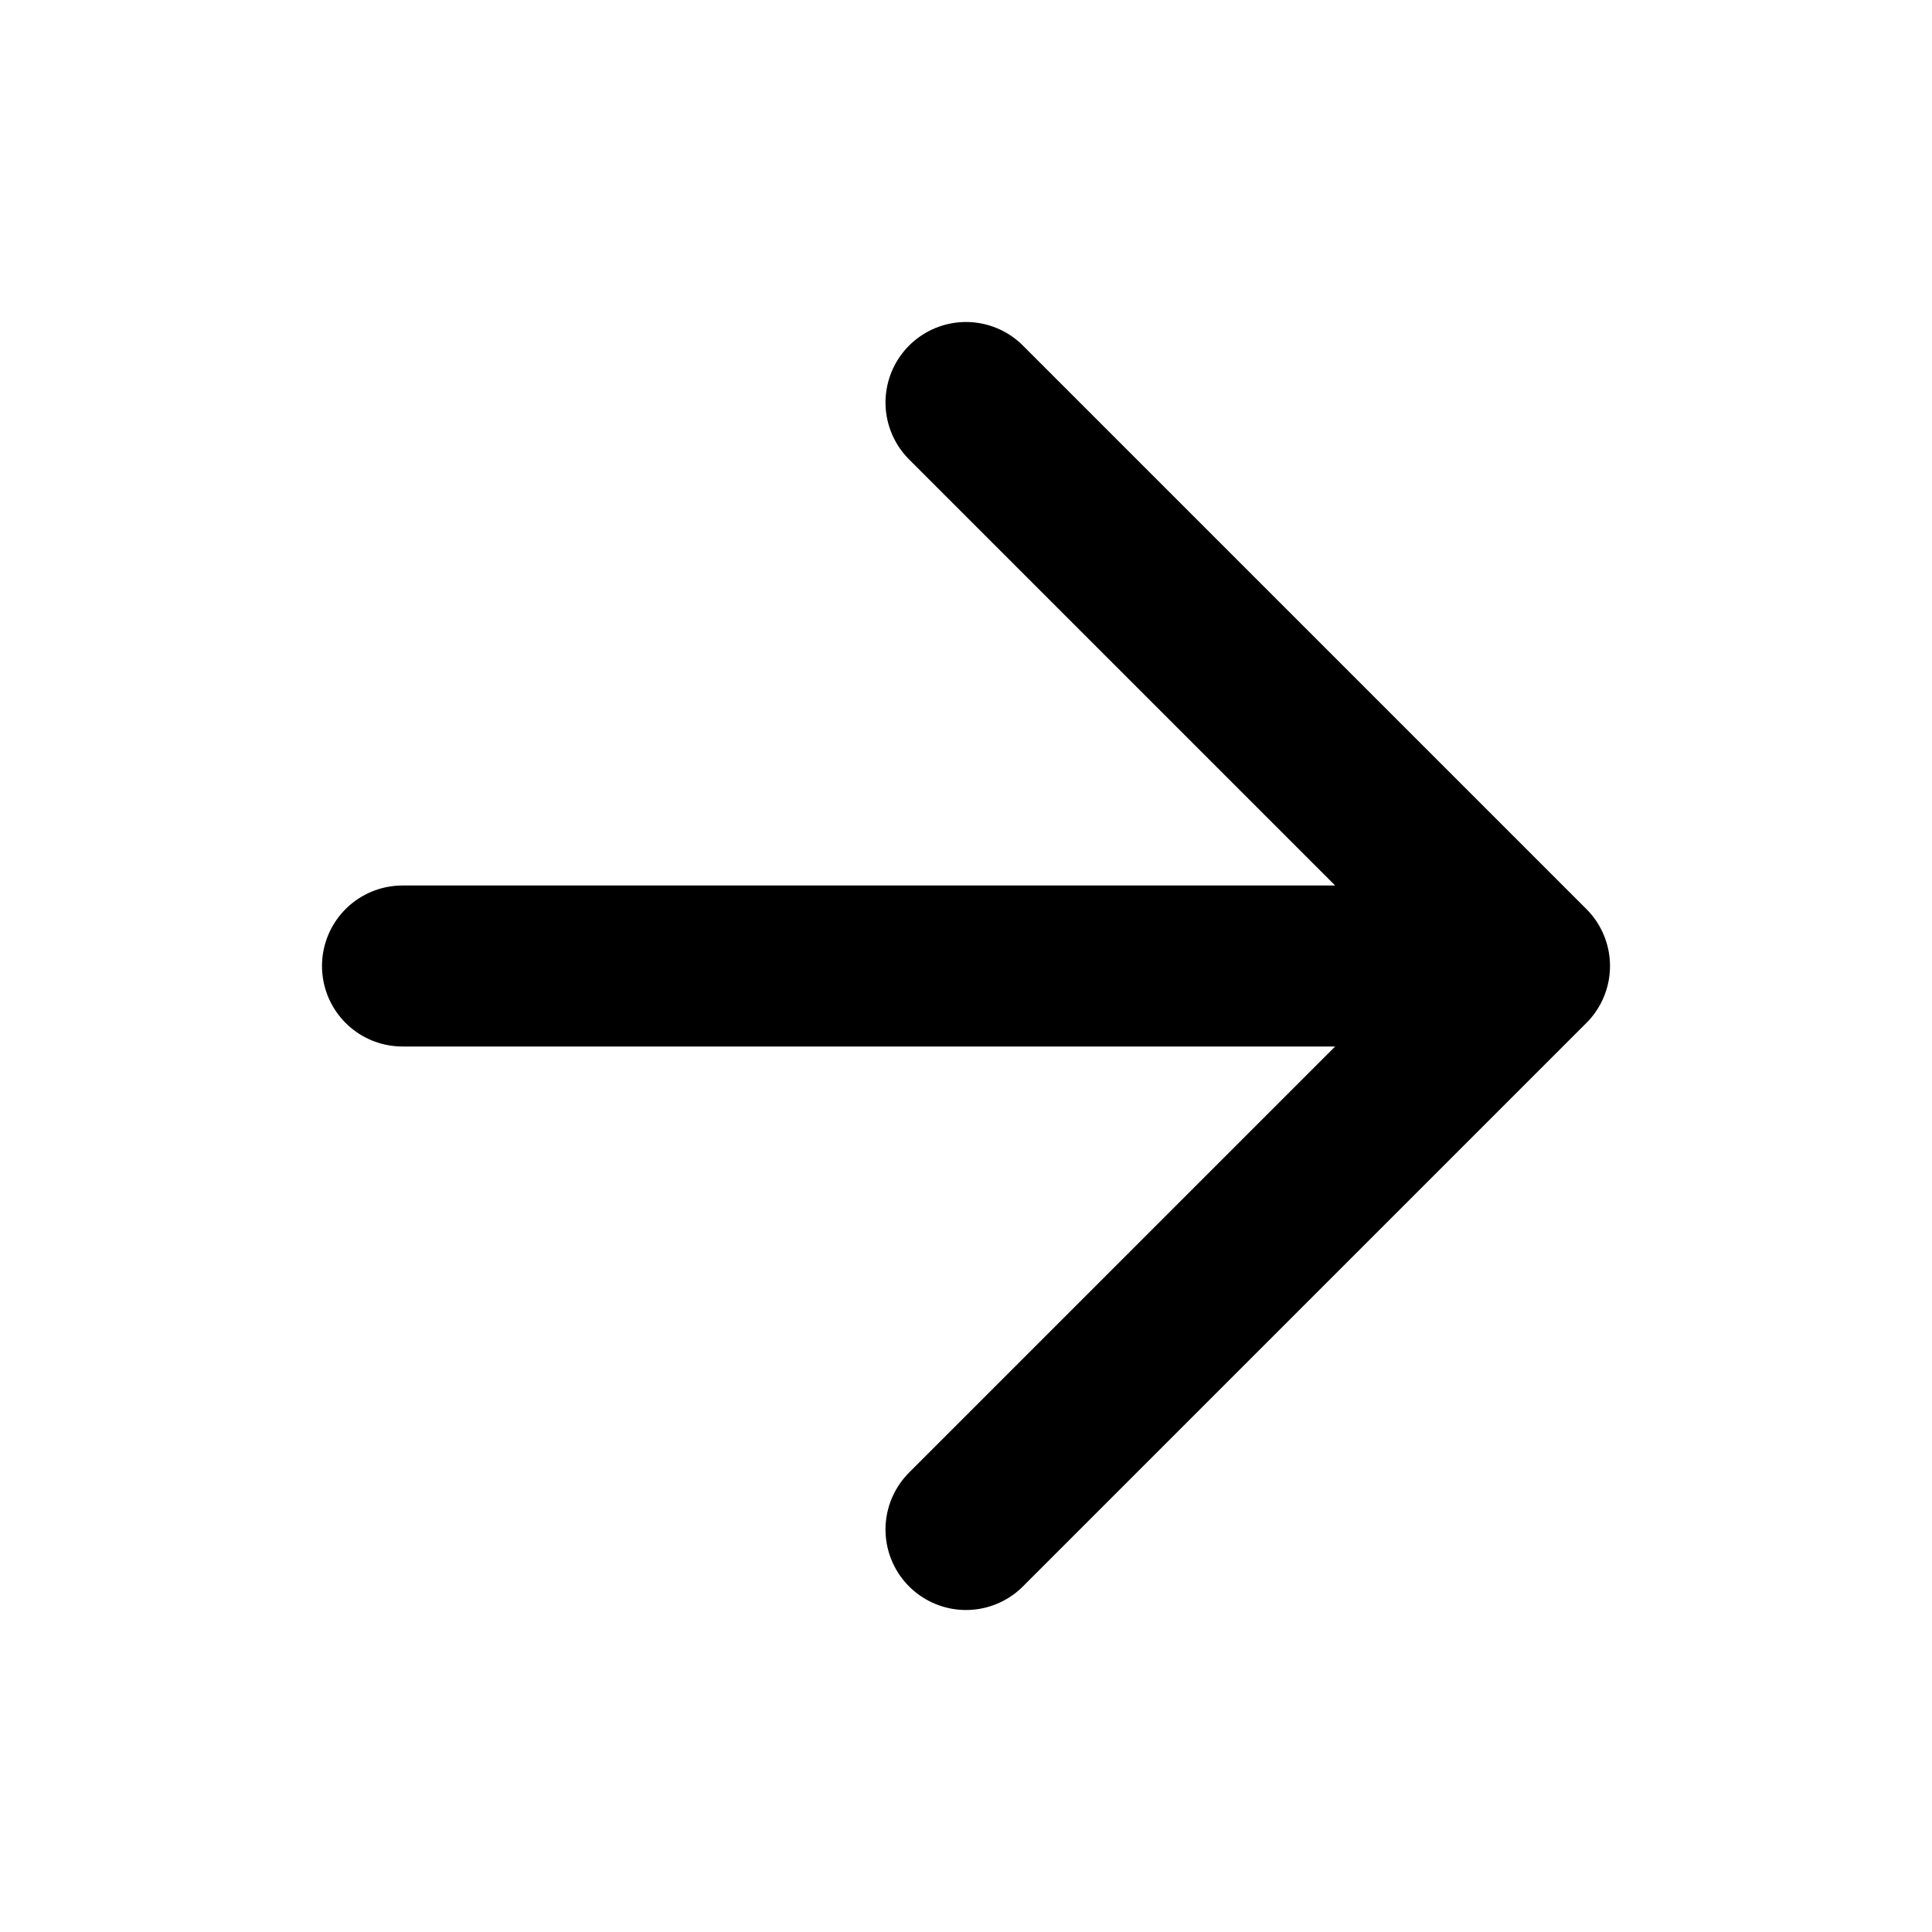
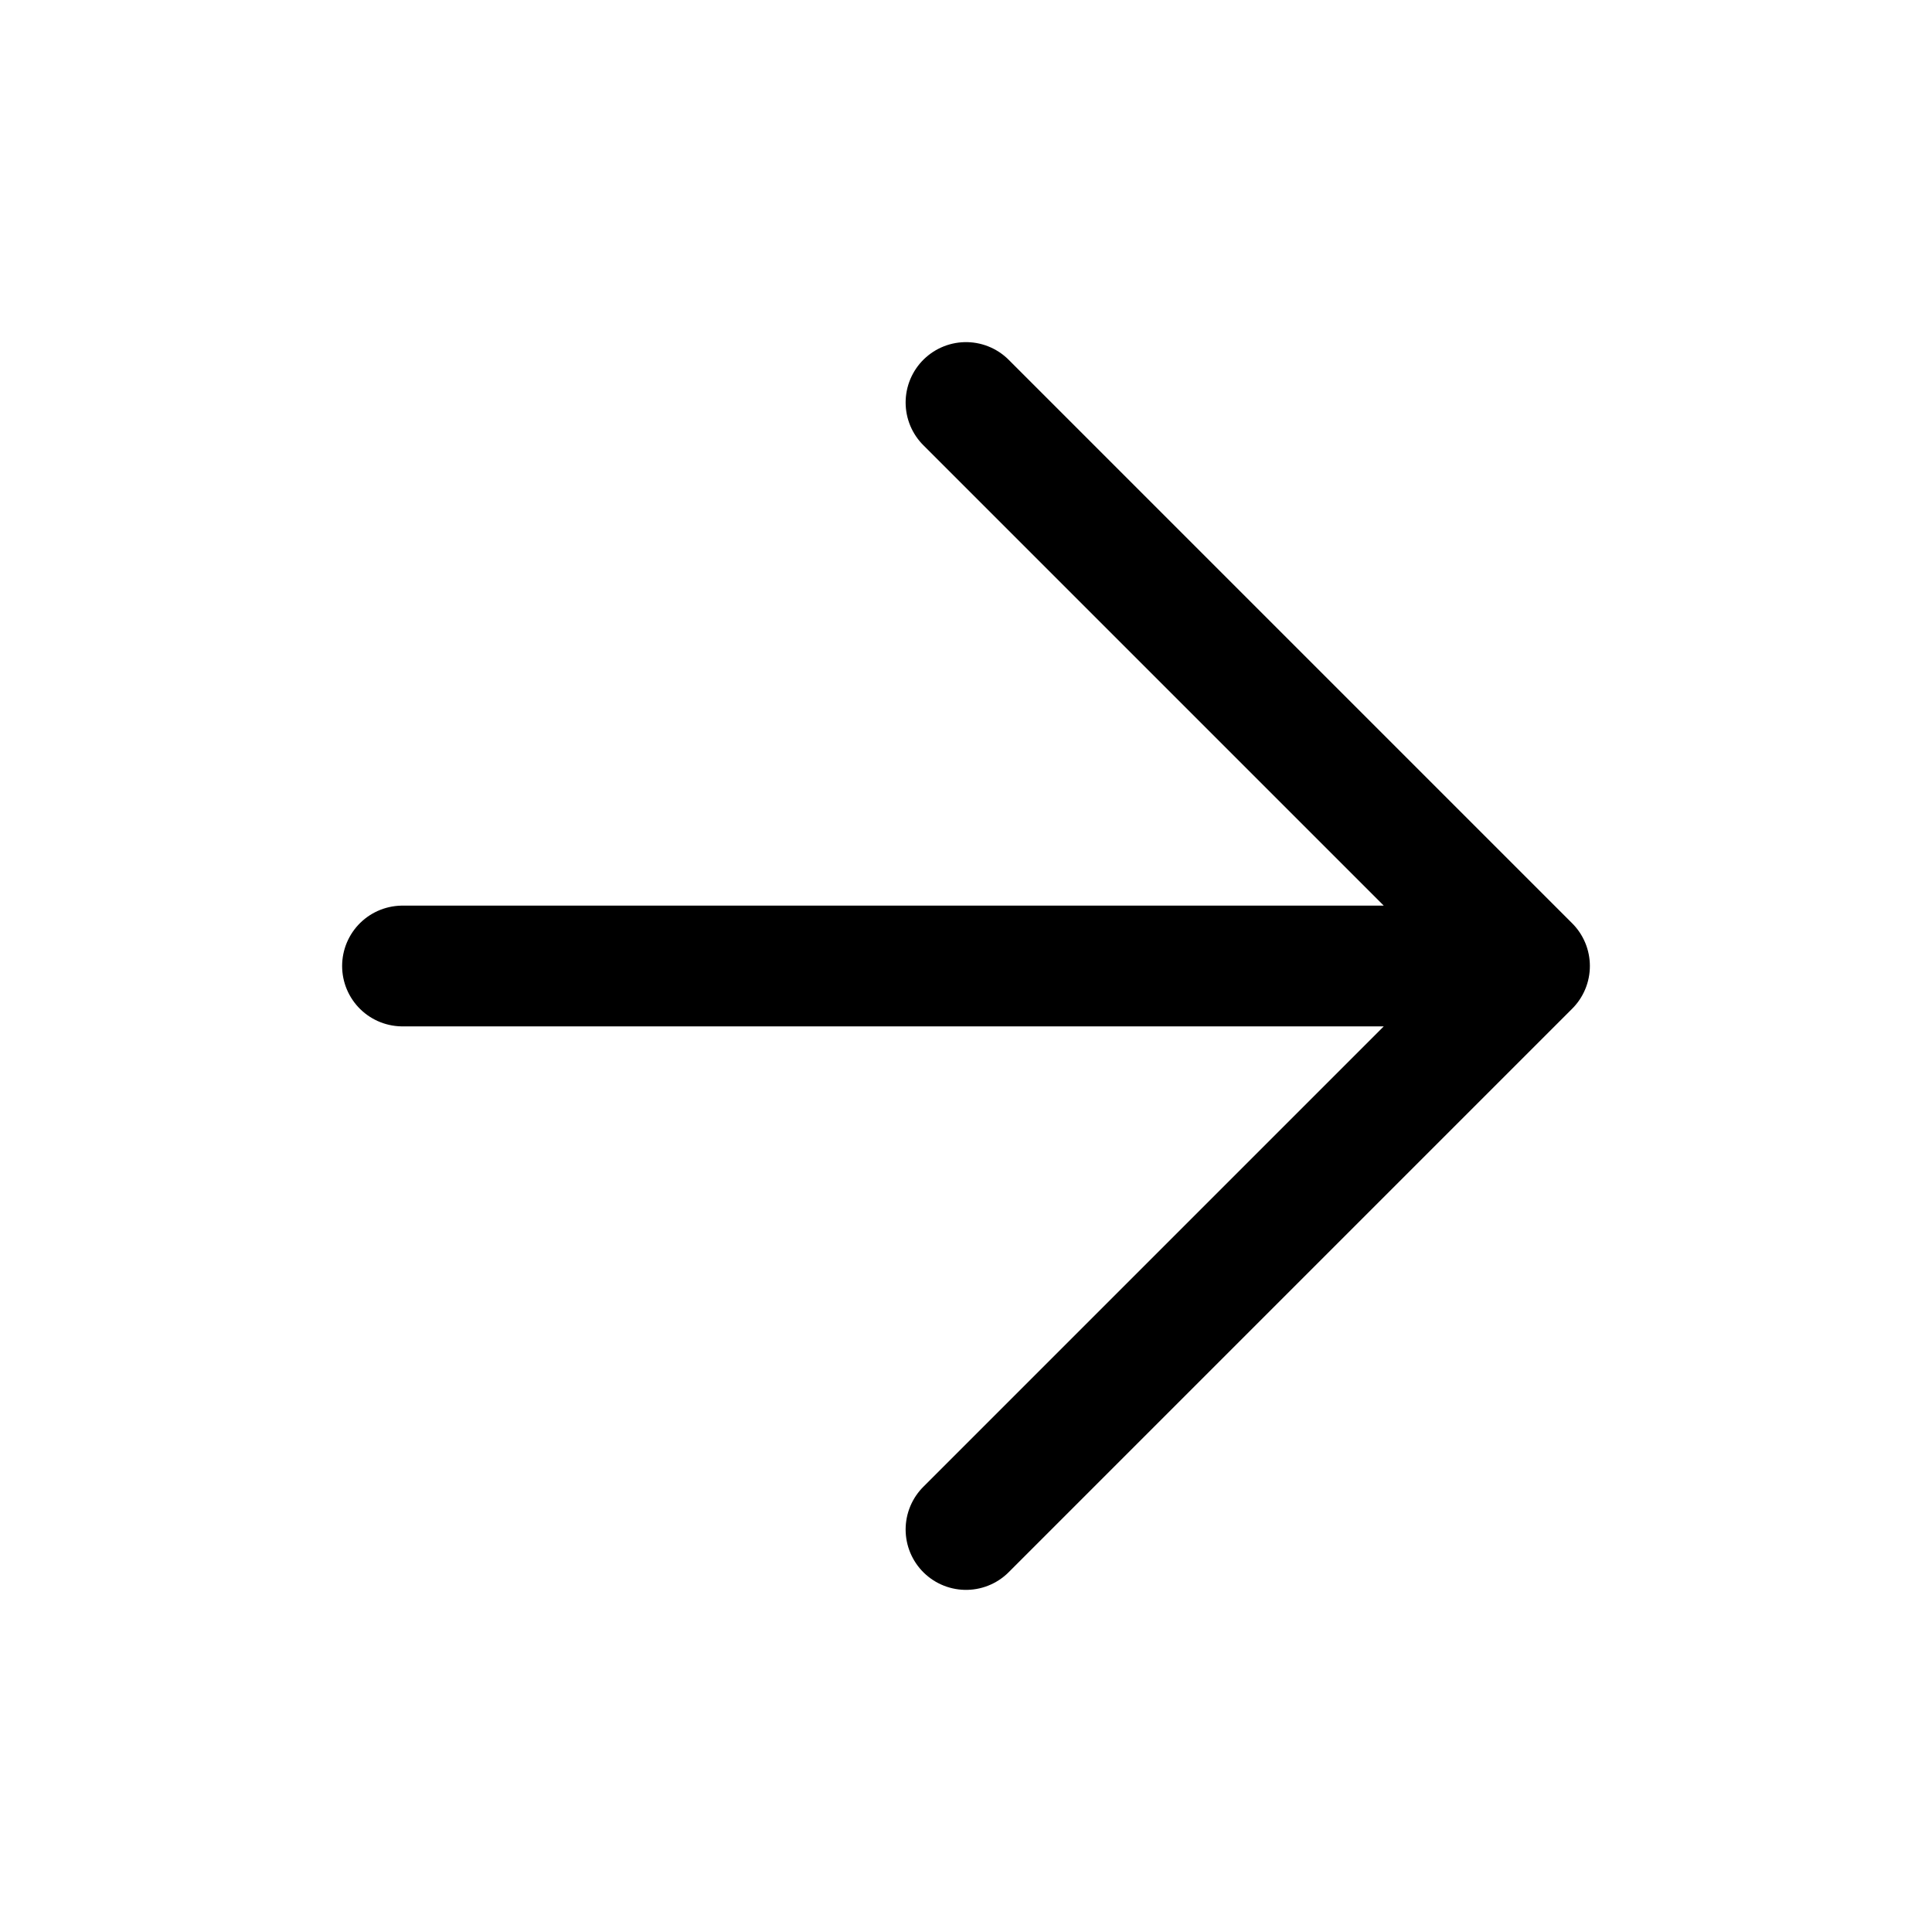
<svg xmlns="http://www.w3.org/2000/svg" width="24" height="24" viewBox="0 0 24 24" fill="none">
-   <path d="M5 12H19M19 12L12 5M19 12L12 19" stroke="black" stroke-width="2" stroke-linecap="round" stroke-linejoin="round" />
+   <path d="M5 12H19M19 12L12 5M19 12L12 19" stroke="black" stroke-width="1.5" stroke-linecap="round" stroke-linejoin="round" />
</svg>
